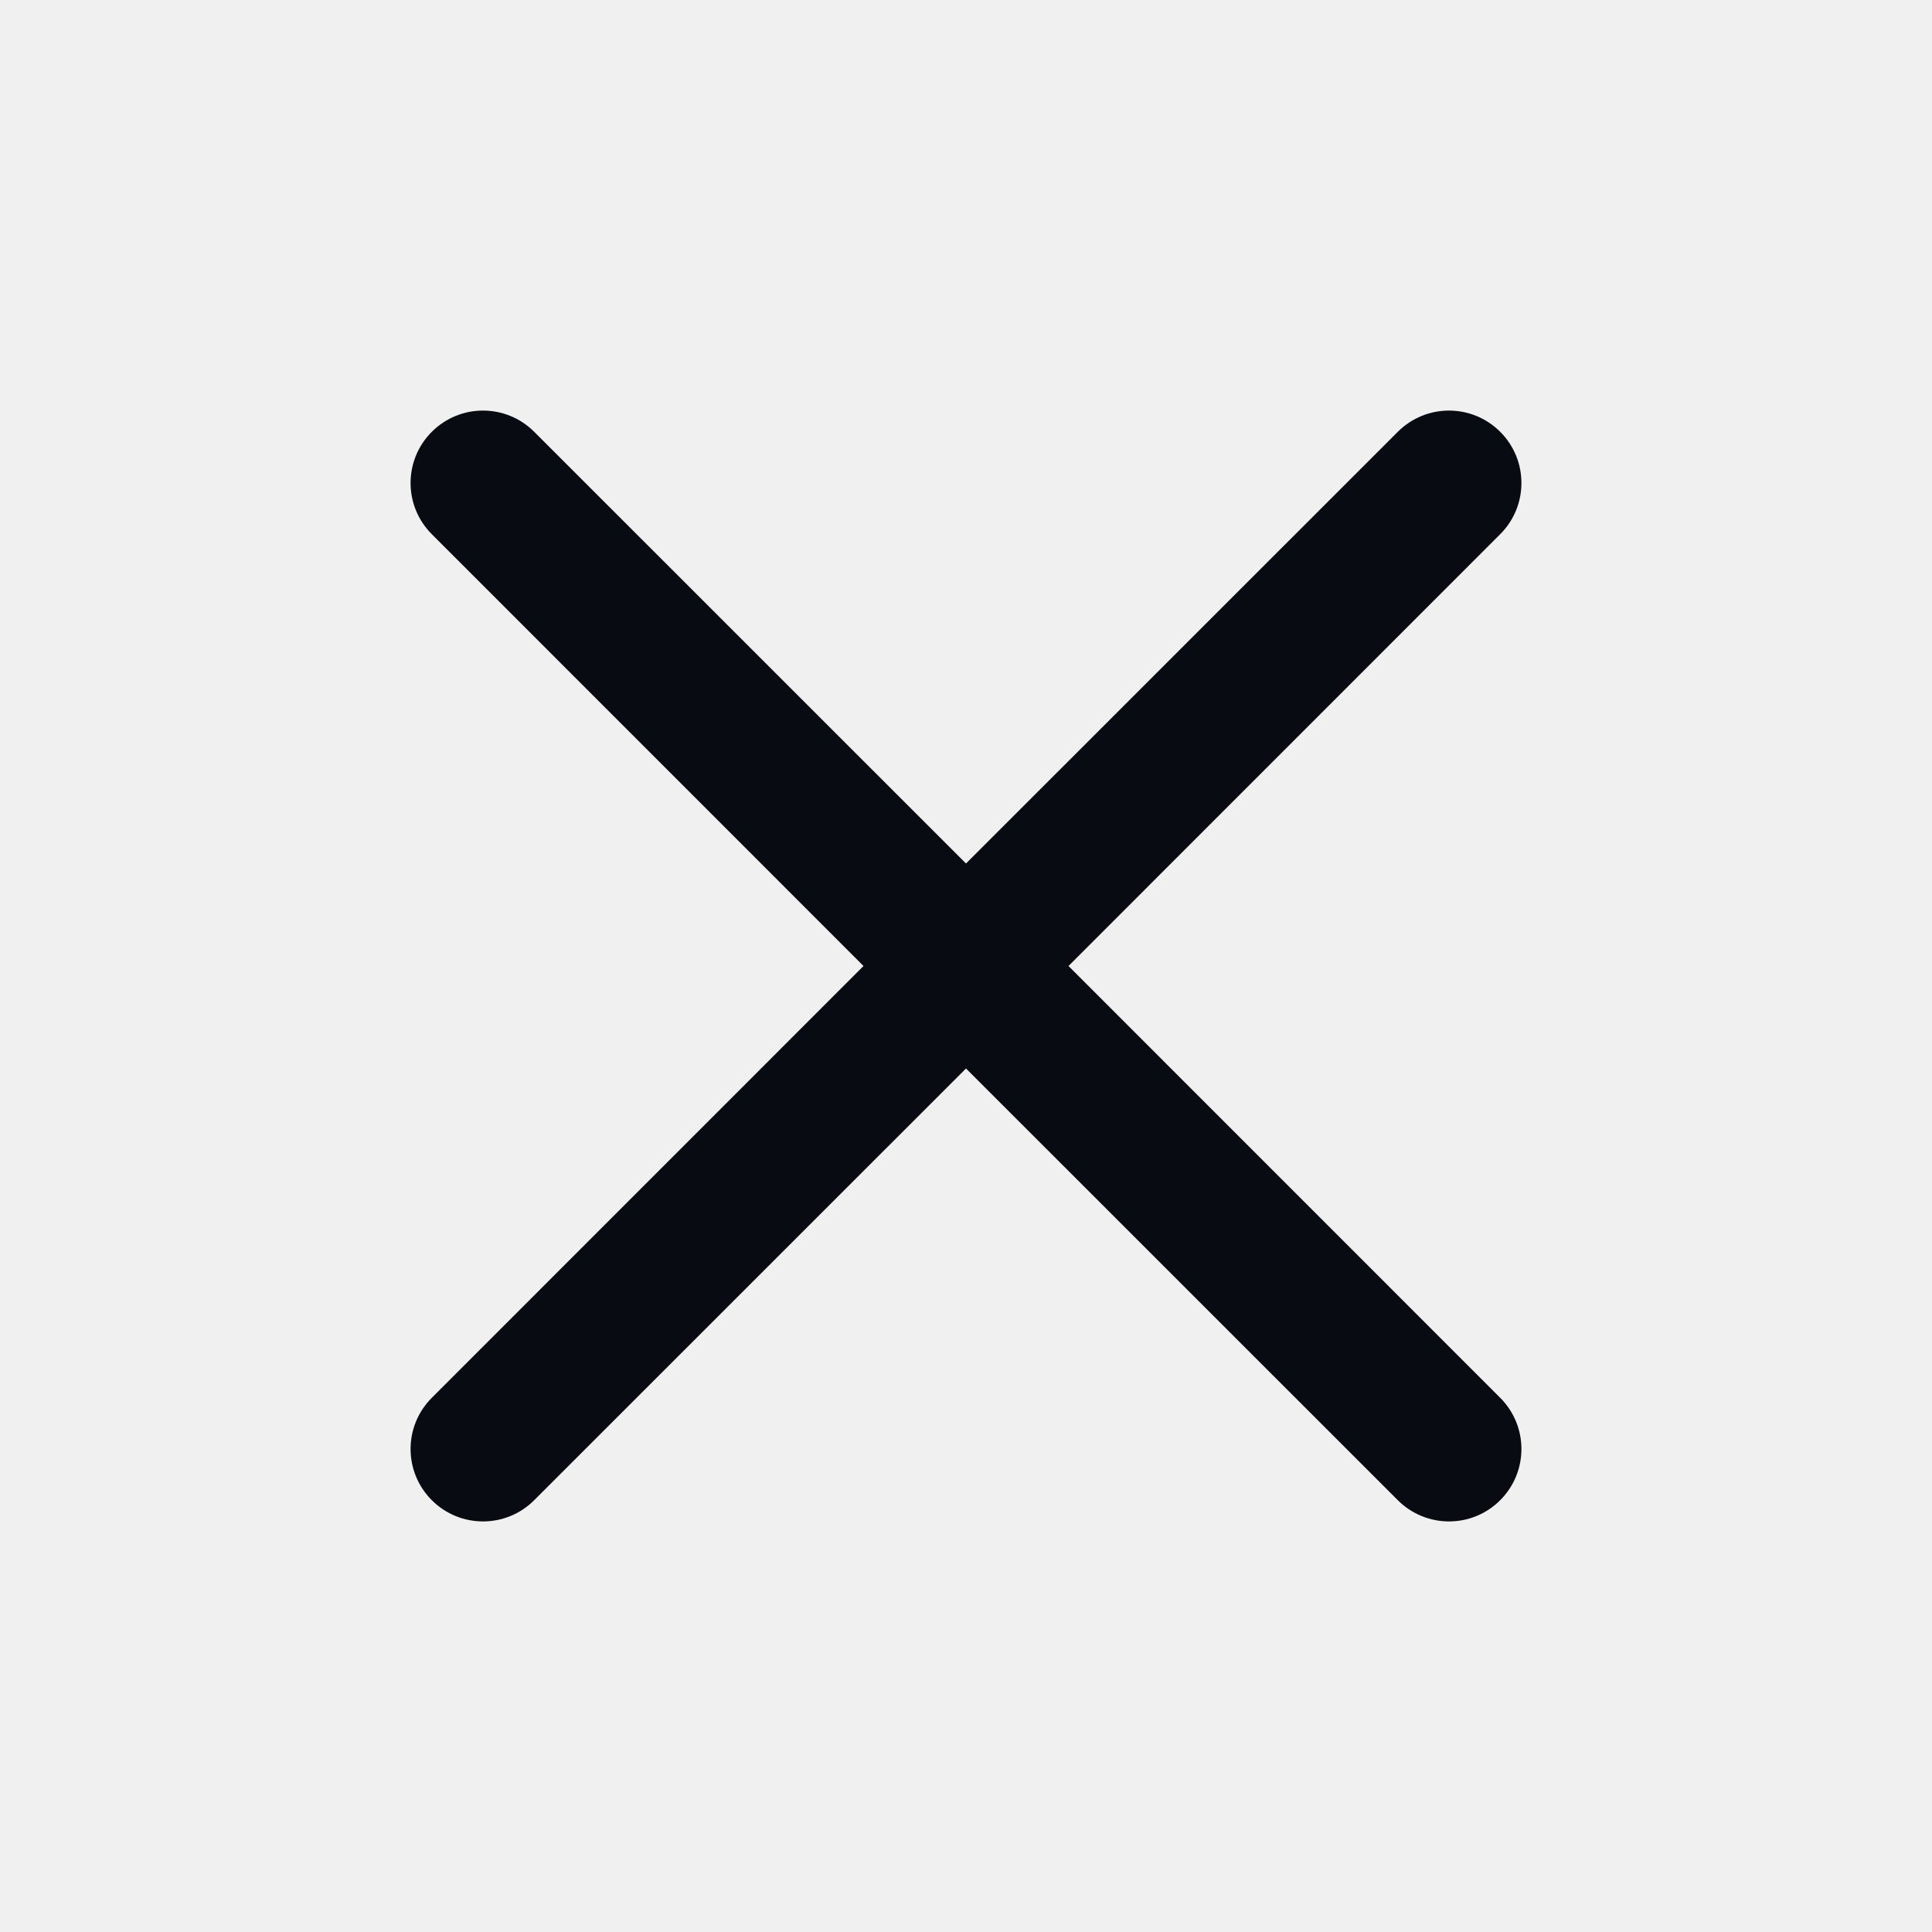
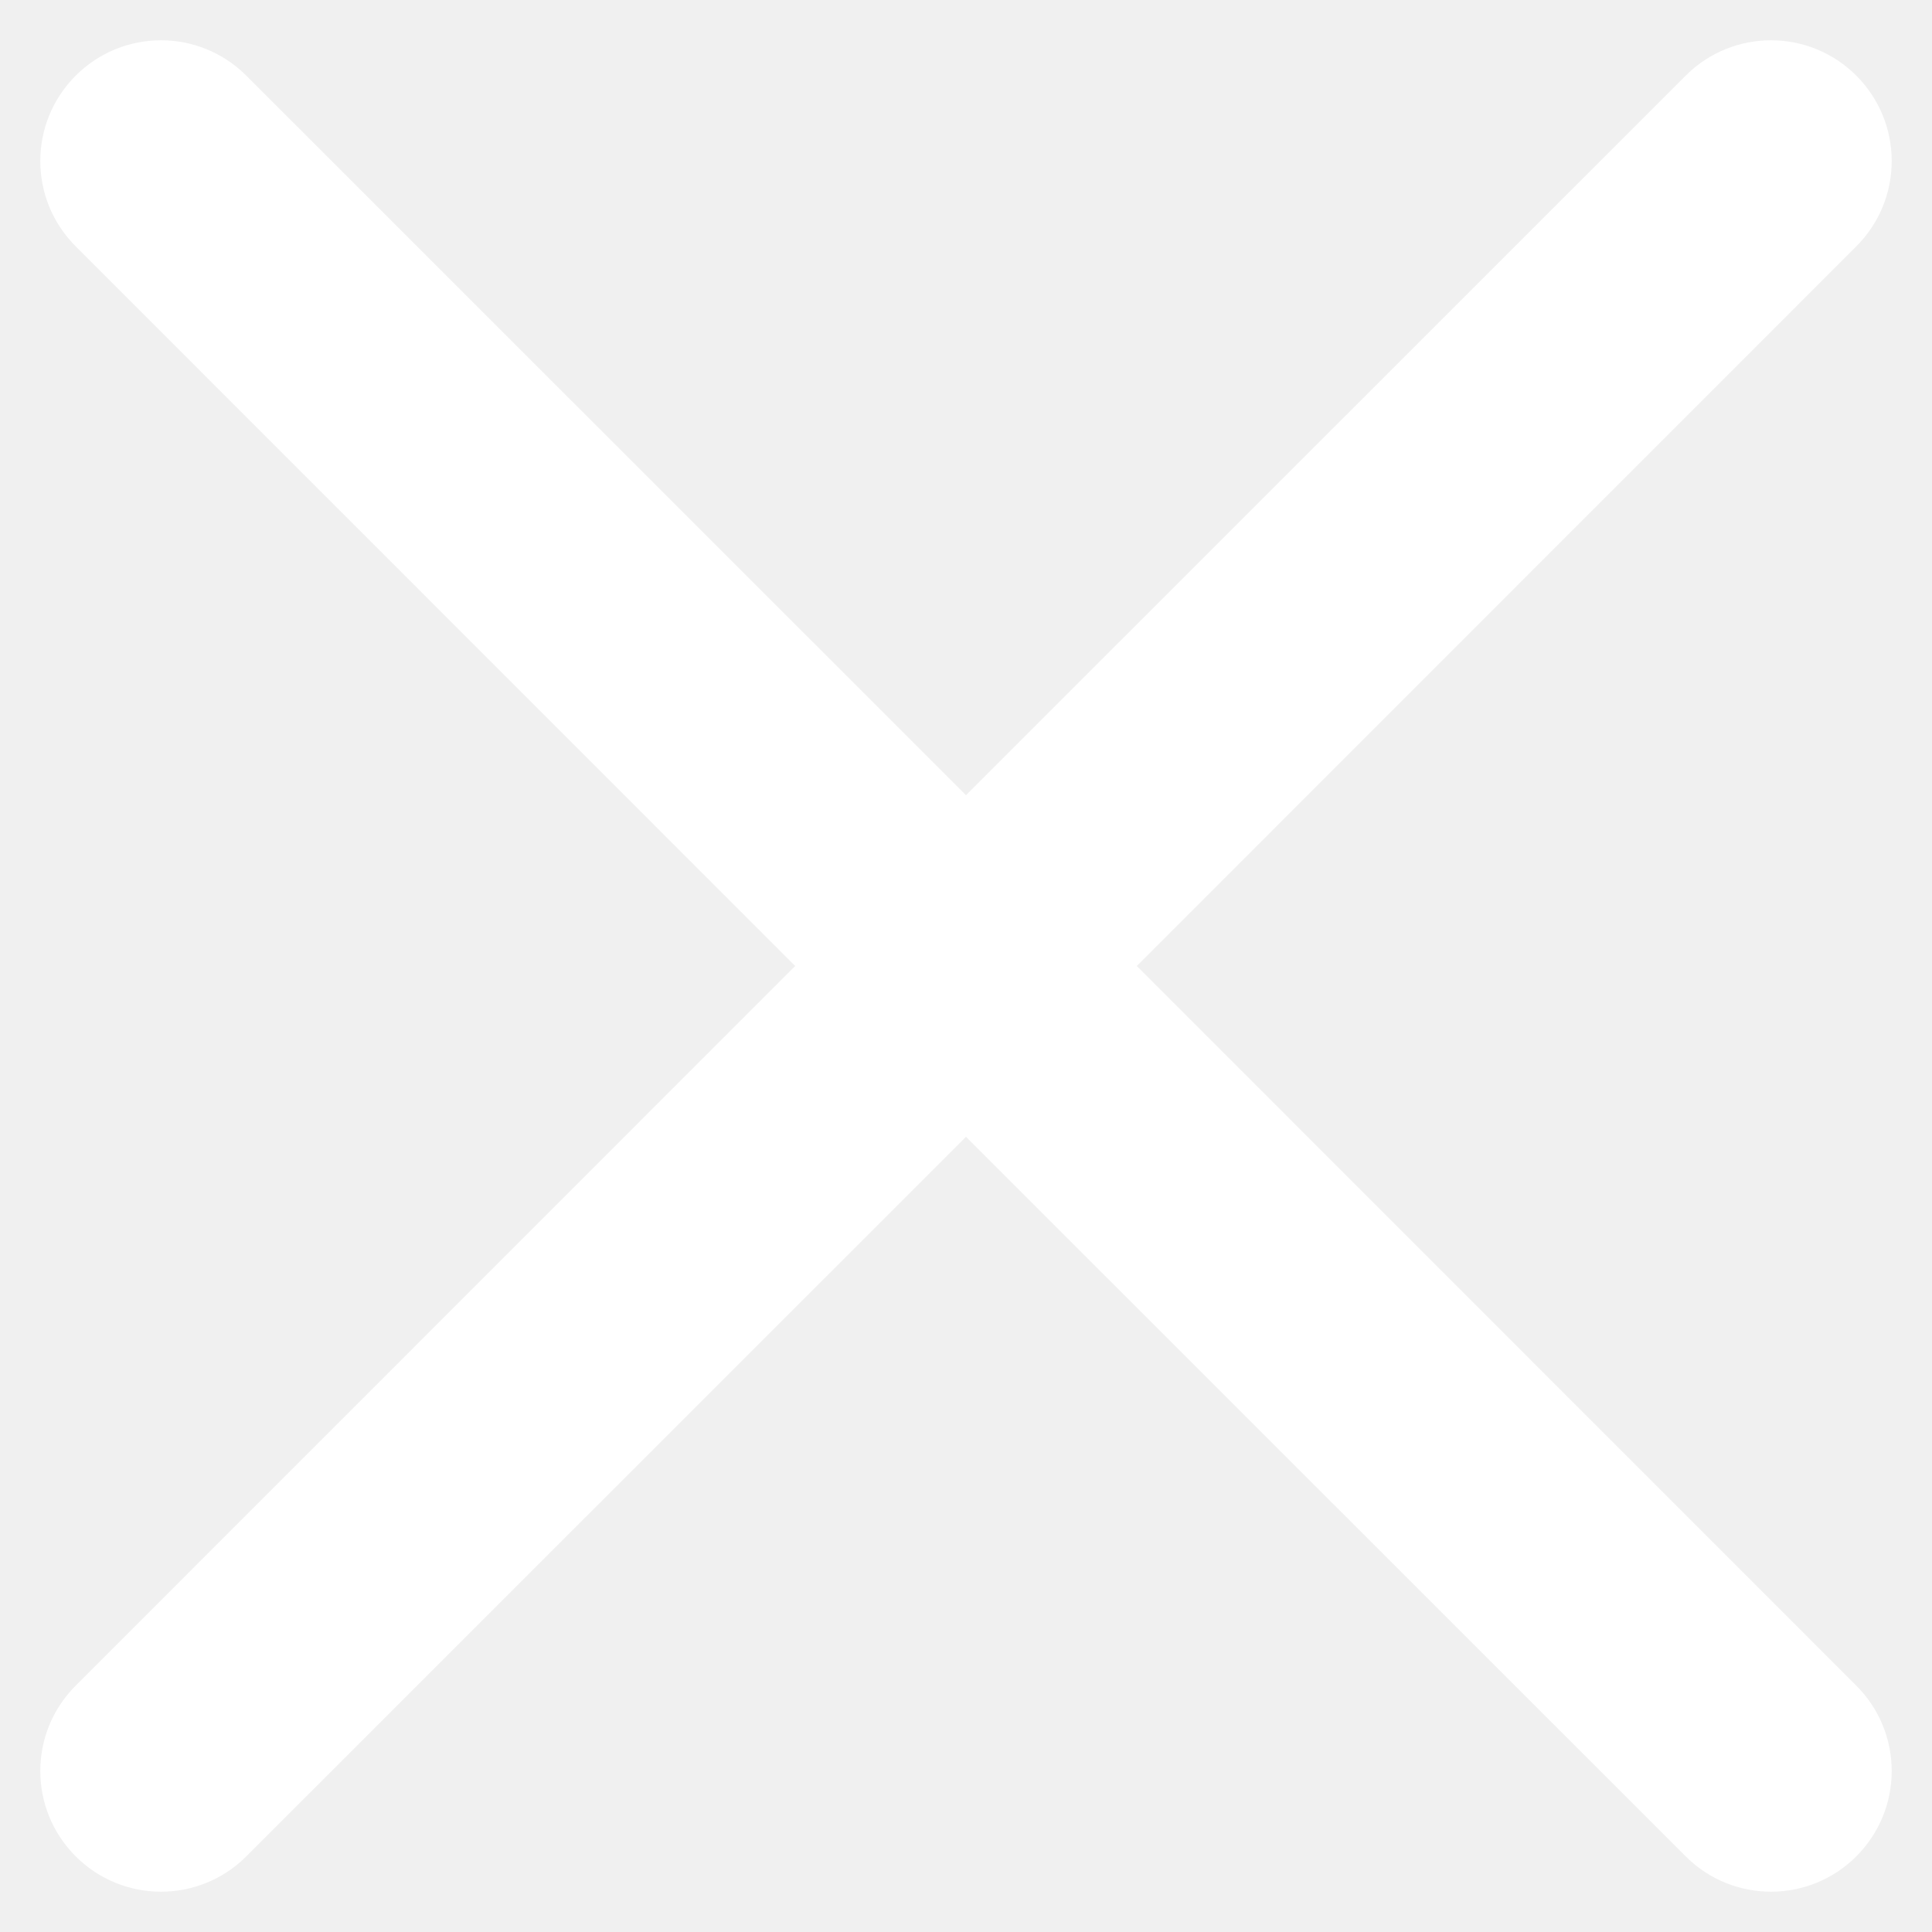
- <svg xmlns="http://www.w3.org/2000/svg" width="20" height="20" viewBox="0 0 20 20" fill="none">
-   <path fill-rule="evenodd" clip-rule="evenodd" d="M4.47 4.47C4.763 4.177 5.237 4.177 5.53 4.47L10 8.939L14.47 4.47C14.763 4.177 15.237 4.177 15.53 4.47C15.823 4.763 15.823 5.237 15.53 5.53L11.061 10L15.53 14.47C15.823 14.763 15.823 15.237 15.53 15.53C15.237 15.823 14.763 15.823 14.47 15.53L10 11.061L5.53 15.53C5.237 15.823 4.763 15.823 4.47 15.53C4.177 15.237 4.177 14.763 4.47 14.47L8.939 10L4.47 5.53C4.177 5.237 4.177 4.763 4.47 4.47Z" fill="#080B12" />
+ <svg xmlns="http://www.w3.org/2000/svg" width="12" height="12" viewBox="0 0 12 12" fill="none">
+   <path fill-rule="evenodd" clip-rule="evenodd" d="M0.47 0.47C0.763 0.177 1.237 0.177 1.53 0.47L6 4.939L10.47 0.47C10.763 0.177 11.237 0.177 11.53 0.47C11.823 0.763 11.823 1.237 11.53 1.53L7.061 6L11.53 10.47C11.823 10.763 11.823 11.237 11.53 11.53C11.237 11.823 10.763 11.823 10.47 11.53L6 7.061L1.53 11.53C1.237 11.823 0.763 11.823 0.47 11.53C0.177 11.237 0.177 10.763 0.47 10.47L4.939 6L0.47 1.53C0.177 1.237 0.177 0.763 0.47 0.47Z" fill="white" />
</svg>
